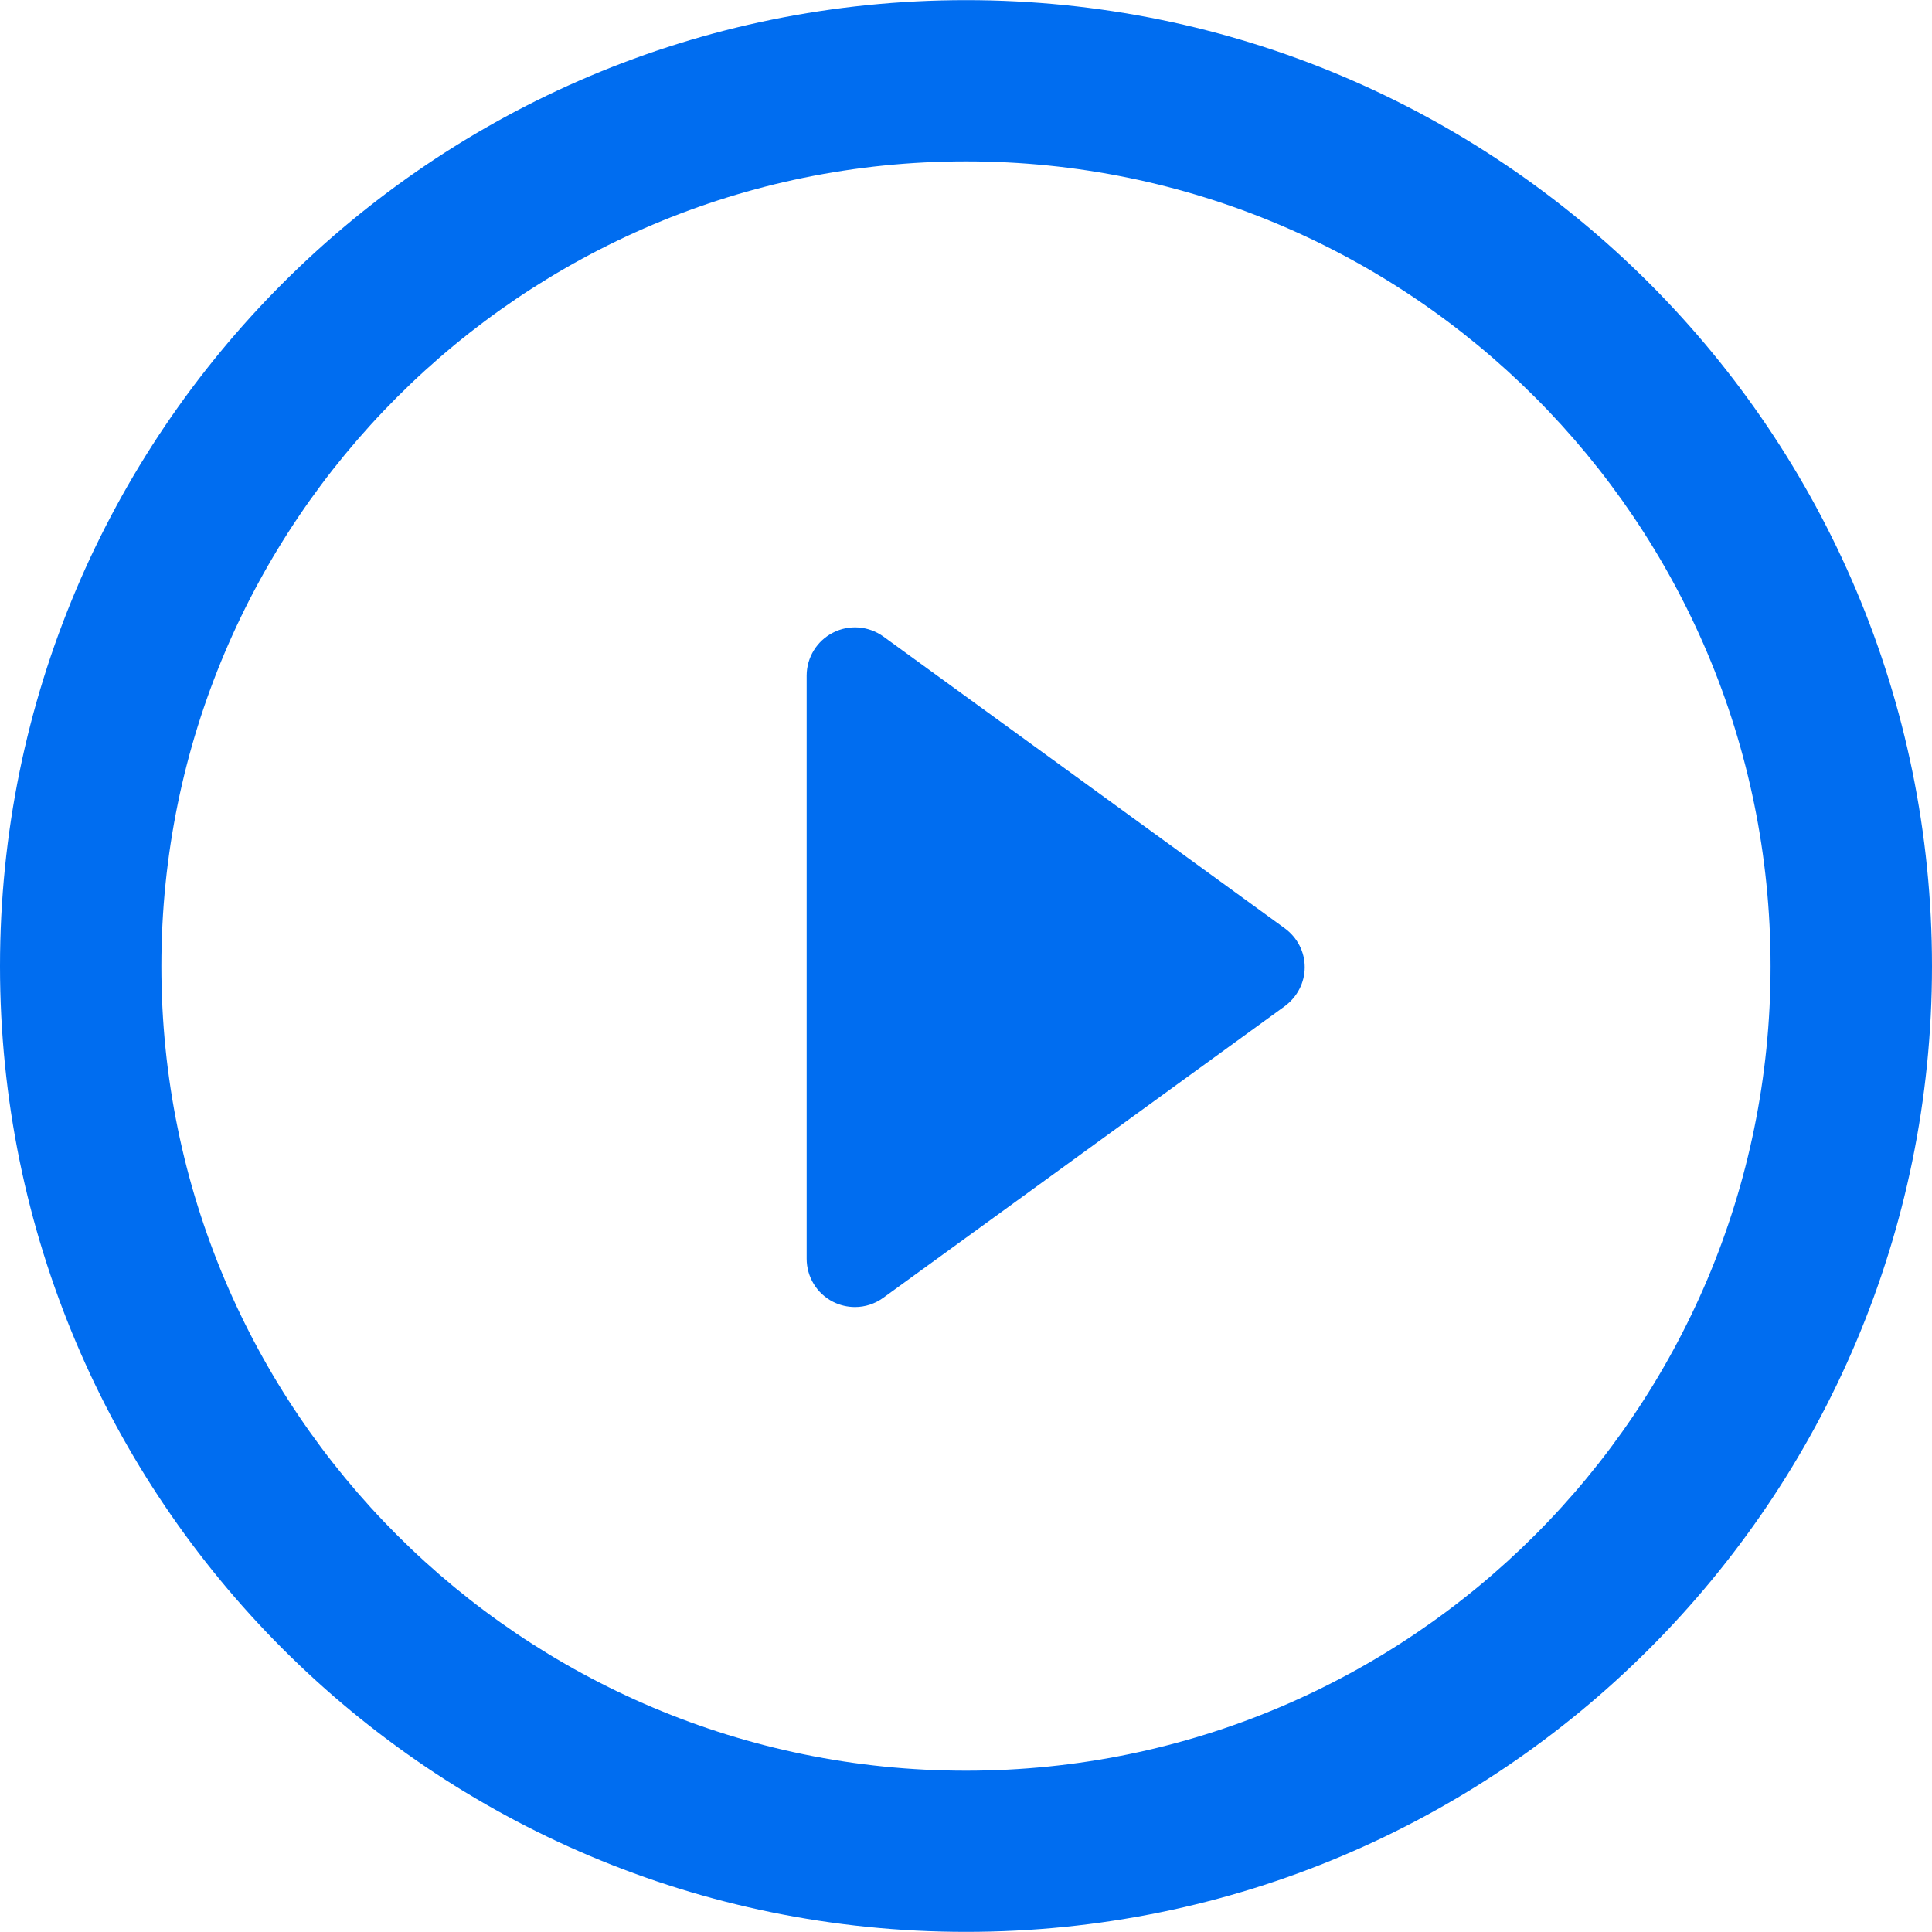
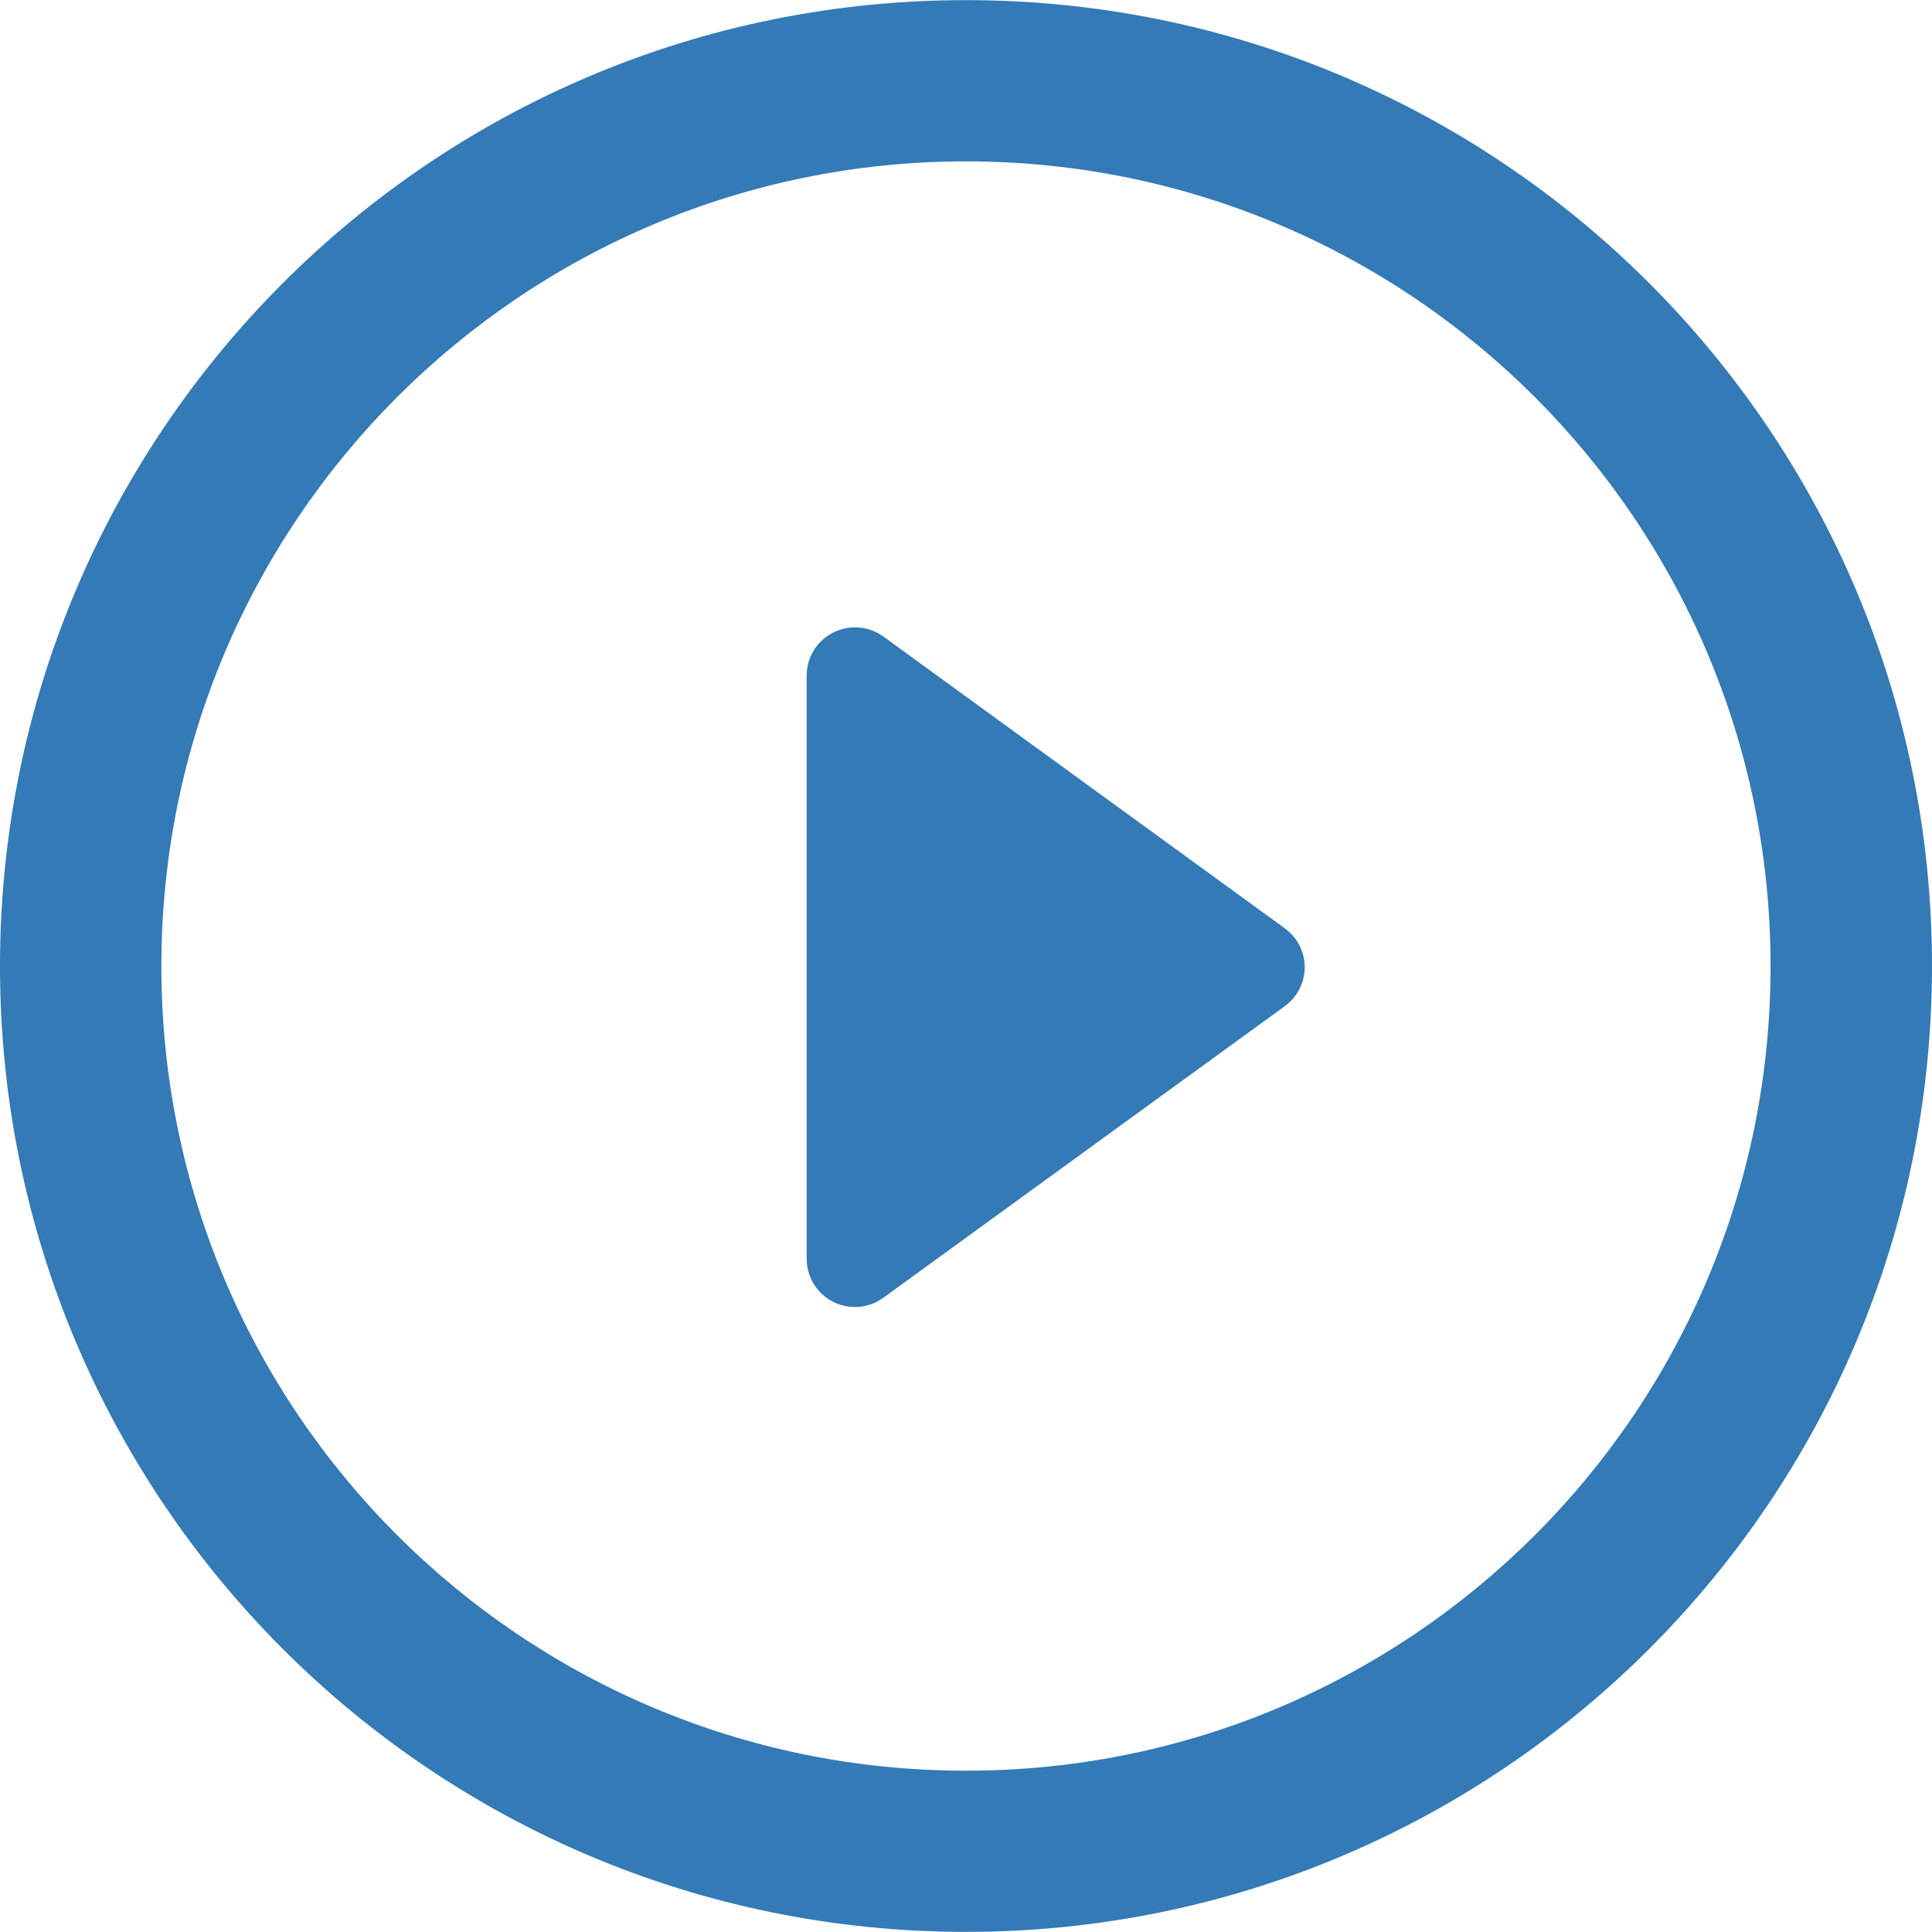
<svg xmlns="http://www.w3.org/2000/svg" version="1.1" id="Capa_1" x="0px" y="0px" viewBox="0 0 30.051 30.051" style="enable-background:new 0 0 30.051 30.051;" xml:space="preserve" width="512px" height="512px">
  <g>
-     <path d="M19.982,14.438l-6.24-4.536c-0.229-0.166-0.533-0.191-0.784-0.062c-0.253,0.128-0.411,0.388-0.411,0.669v9.069   c0,0.284,0.158,0.543,0.411,0.671c0.107,0.054,0.224,0.081,0.342,0.081c0.154,0,0.31-0.049,0.442-0.146l6.24-4.532   c0.197-0.145,0.312-0.369,0.312-0.607C20.295,14.803,20.177,14.58,19.982,14.438z" fill="#006DF0" />
-     <path d="M15.026,0.002C6.726,0.002,0,6.728,0,15.028c0,8.297,6.726,15.021,15.026,15.021c8.298,0,15.025-6.725,15.025-15.021   C30.052,6.728,23.324,0.002,15.026,0.002z M15.026,27.542c-6.912,0-12.516-5.601-12.516-12.514c0-6.91,5.604-12.518,12.516-12.518   c6.911,0,12.514,5.607,12.514,12.518C27.541,21.941,21.937,27.542,15.026,27.542z" fill="#006DF0" />
+     <path d="M19.982,14.438l-6.24-4.536c-0.229-0.166-0.533-0.191-0.784-0.062c-0.253,0.128-0.411,0.388-0.411,0.669v9.069   c0,0.284,0.158,0.543,0.411,0.671c0.107,0.054,0.224,0.081,0.342,0.081c0.154,0,0.31-0.049,0.442-0.146l6.24-4.532   c0.197-0.145,0.312-0.369,0.312-0.607C20.295,14.803,20.177,14.58,19.982,14.438z" fill="#337ab7" />
+     <path d="M15.026,0.002C6.726,0.002,0,6.728,0,15.028c0,8.297,6.726,15.021,15.026,15.021c8.298,0,15.025-6.725,15.025-15.021   C30.052,6.728,23.324,0.002,15.026,0.002z M15.026,27.542c-6.912,0-12.516-5.601-12.516-12.514c0-6.91,5.604-12.518,12.516-12.518   c6.911,0,12.514,5.607,12.514,12.518C27.541,21.941,21.937,27.542,15.026,27.542z" fill="#337ab7" />
    <g>
	</g>
    <g>
	</g>
    <g>
	</g>
    <g>
	</g>
    <g>
	</g>
    <g>
	</g>
    <g>
	</g>
    <g>
	</g>
    <g>
	</g>
    <g>
	</g>
    <g>
	</g>
    <g>
	</g>
    <g>
	</g>
    <g>
	</g>
    <g>
	</g>
  </g>
  <g>
</g>
  <g>
</g>
  <g>
</g>
  <g>
</g>
  <g>
</g>
  <g>
</g>
  <g>
</g>
  <g>
</g>
  <g>
</g>
  <g>
</g>
  <g>
</g>
  <g>
</g>
  <g>
</g>
  <g>
</g>
  <g>
</g>
</svg>
